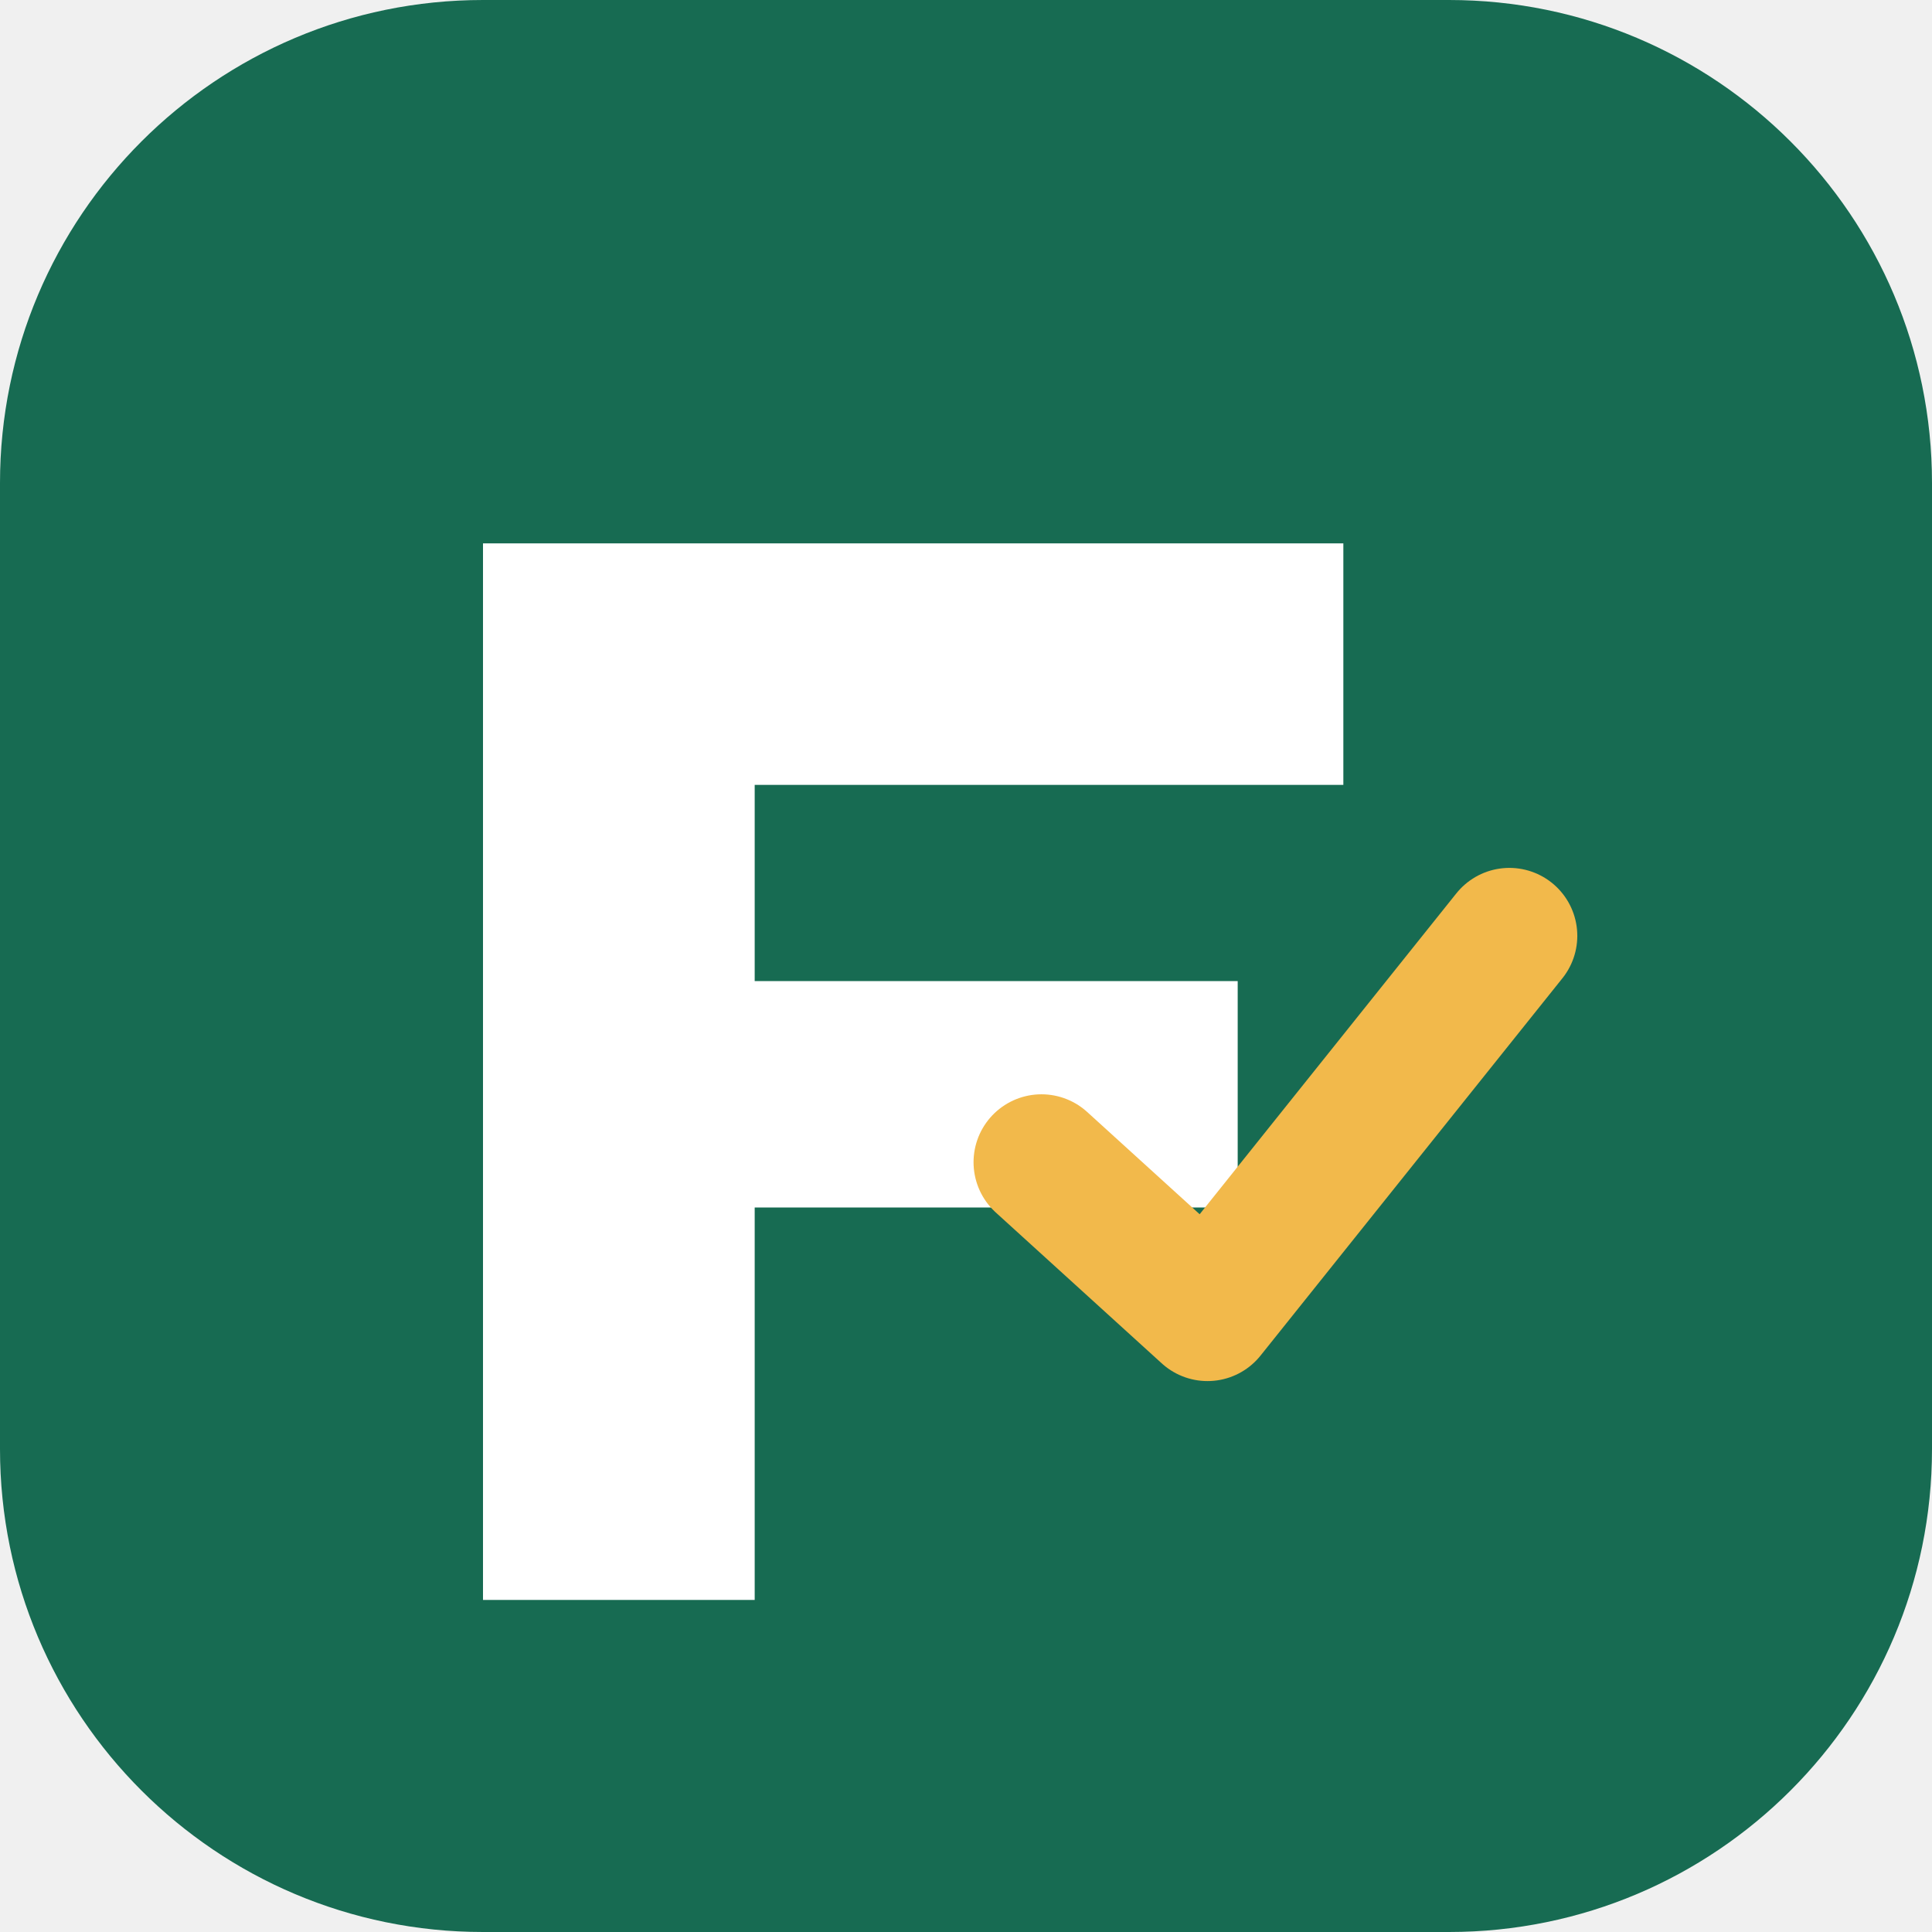
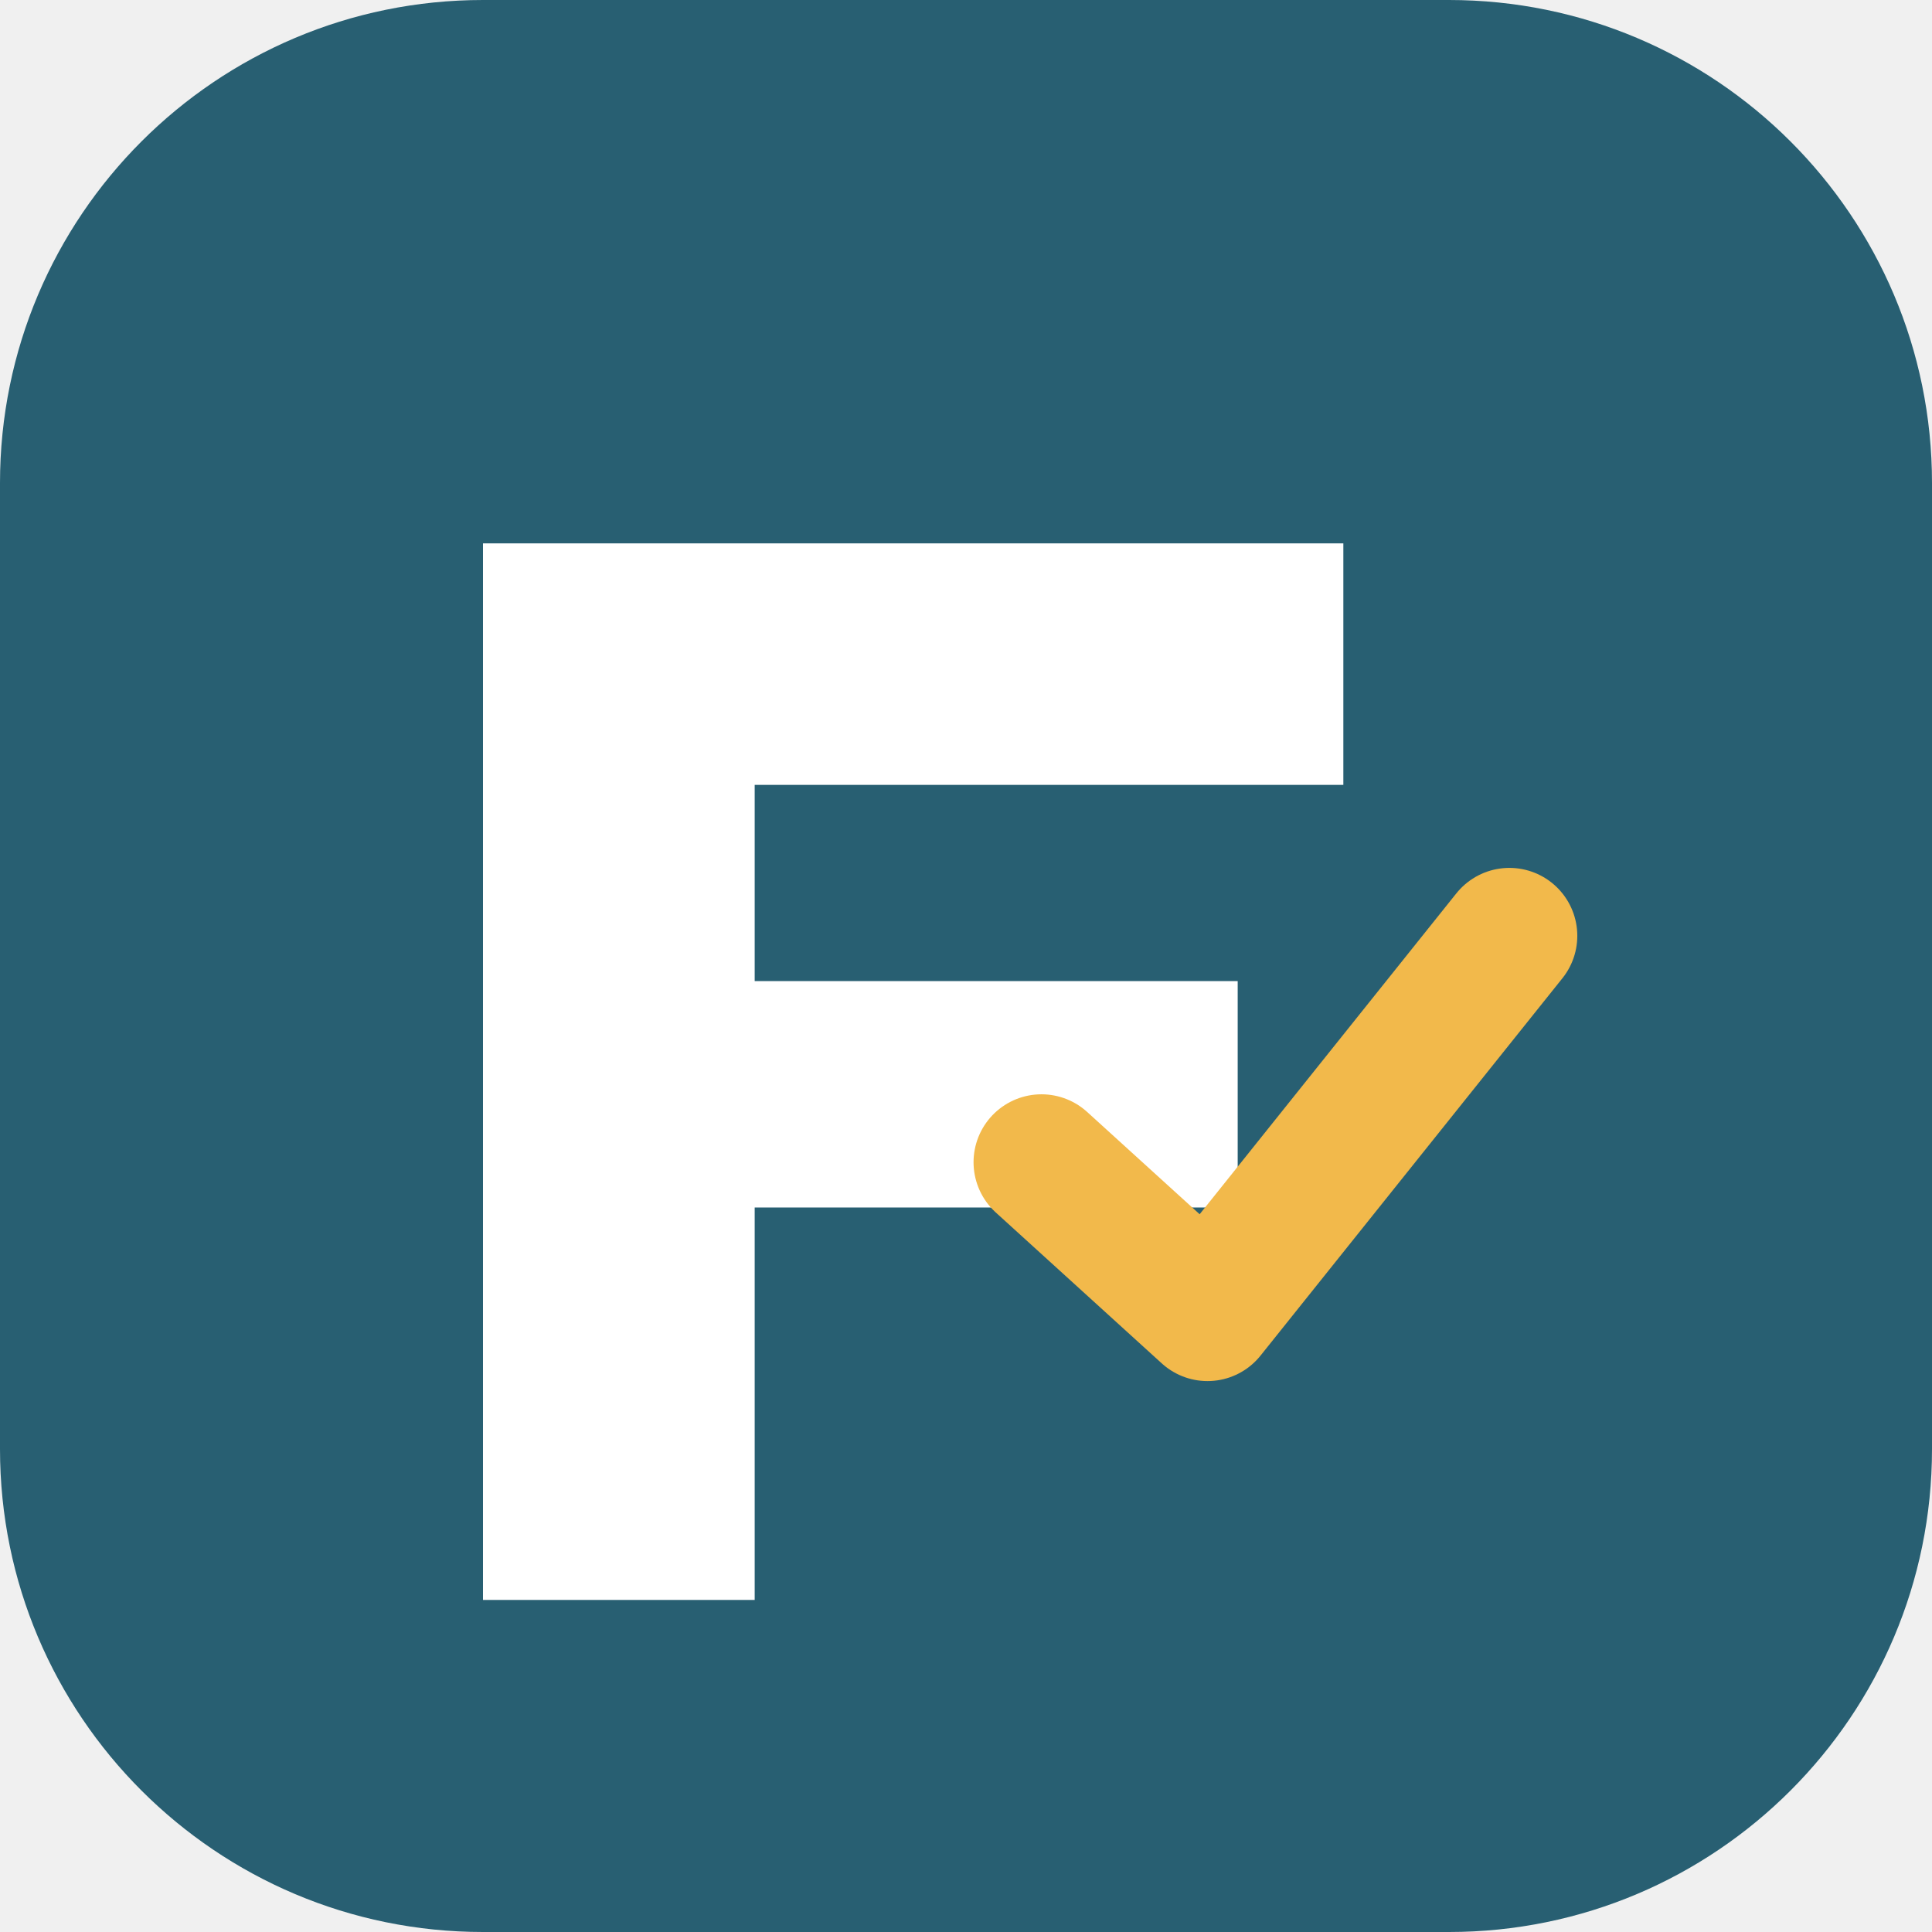
<svg xmlns="http://www.w3.org/2000/svg" viewBox="0 0 128 128">
-   <rect width="128" height="128" rx="32" fill="#176b52" />
+   <rect width="128" height="128" rx="32" fill="#285f72" />
  <path d="M32 36h57v16H50v13h32v15H50v26H32z" fill="#fff" />
  <path d="m69 77 11 10 20-25" fill="none" stroke="#f2b94b" stroke-width="9" stroke-linecap="round" stroke-linejoin="round" />
</svg>
